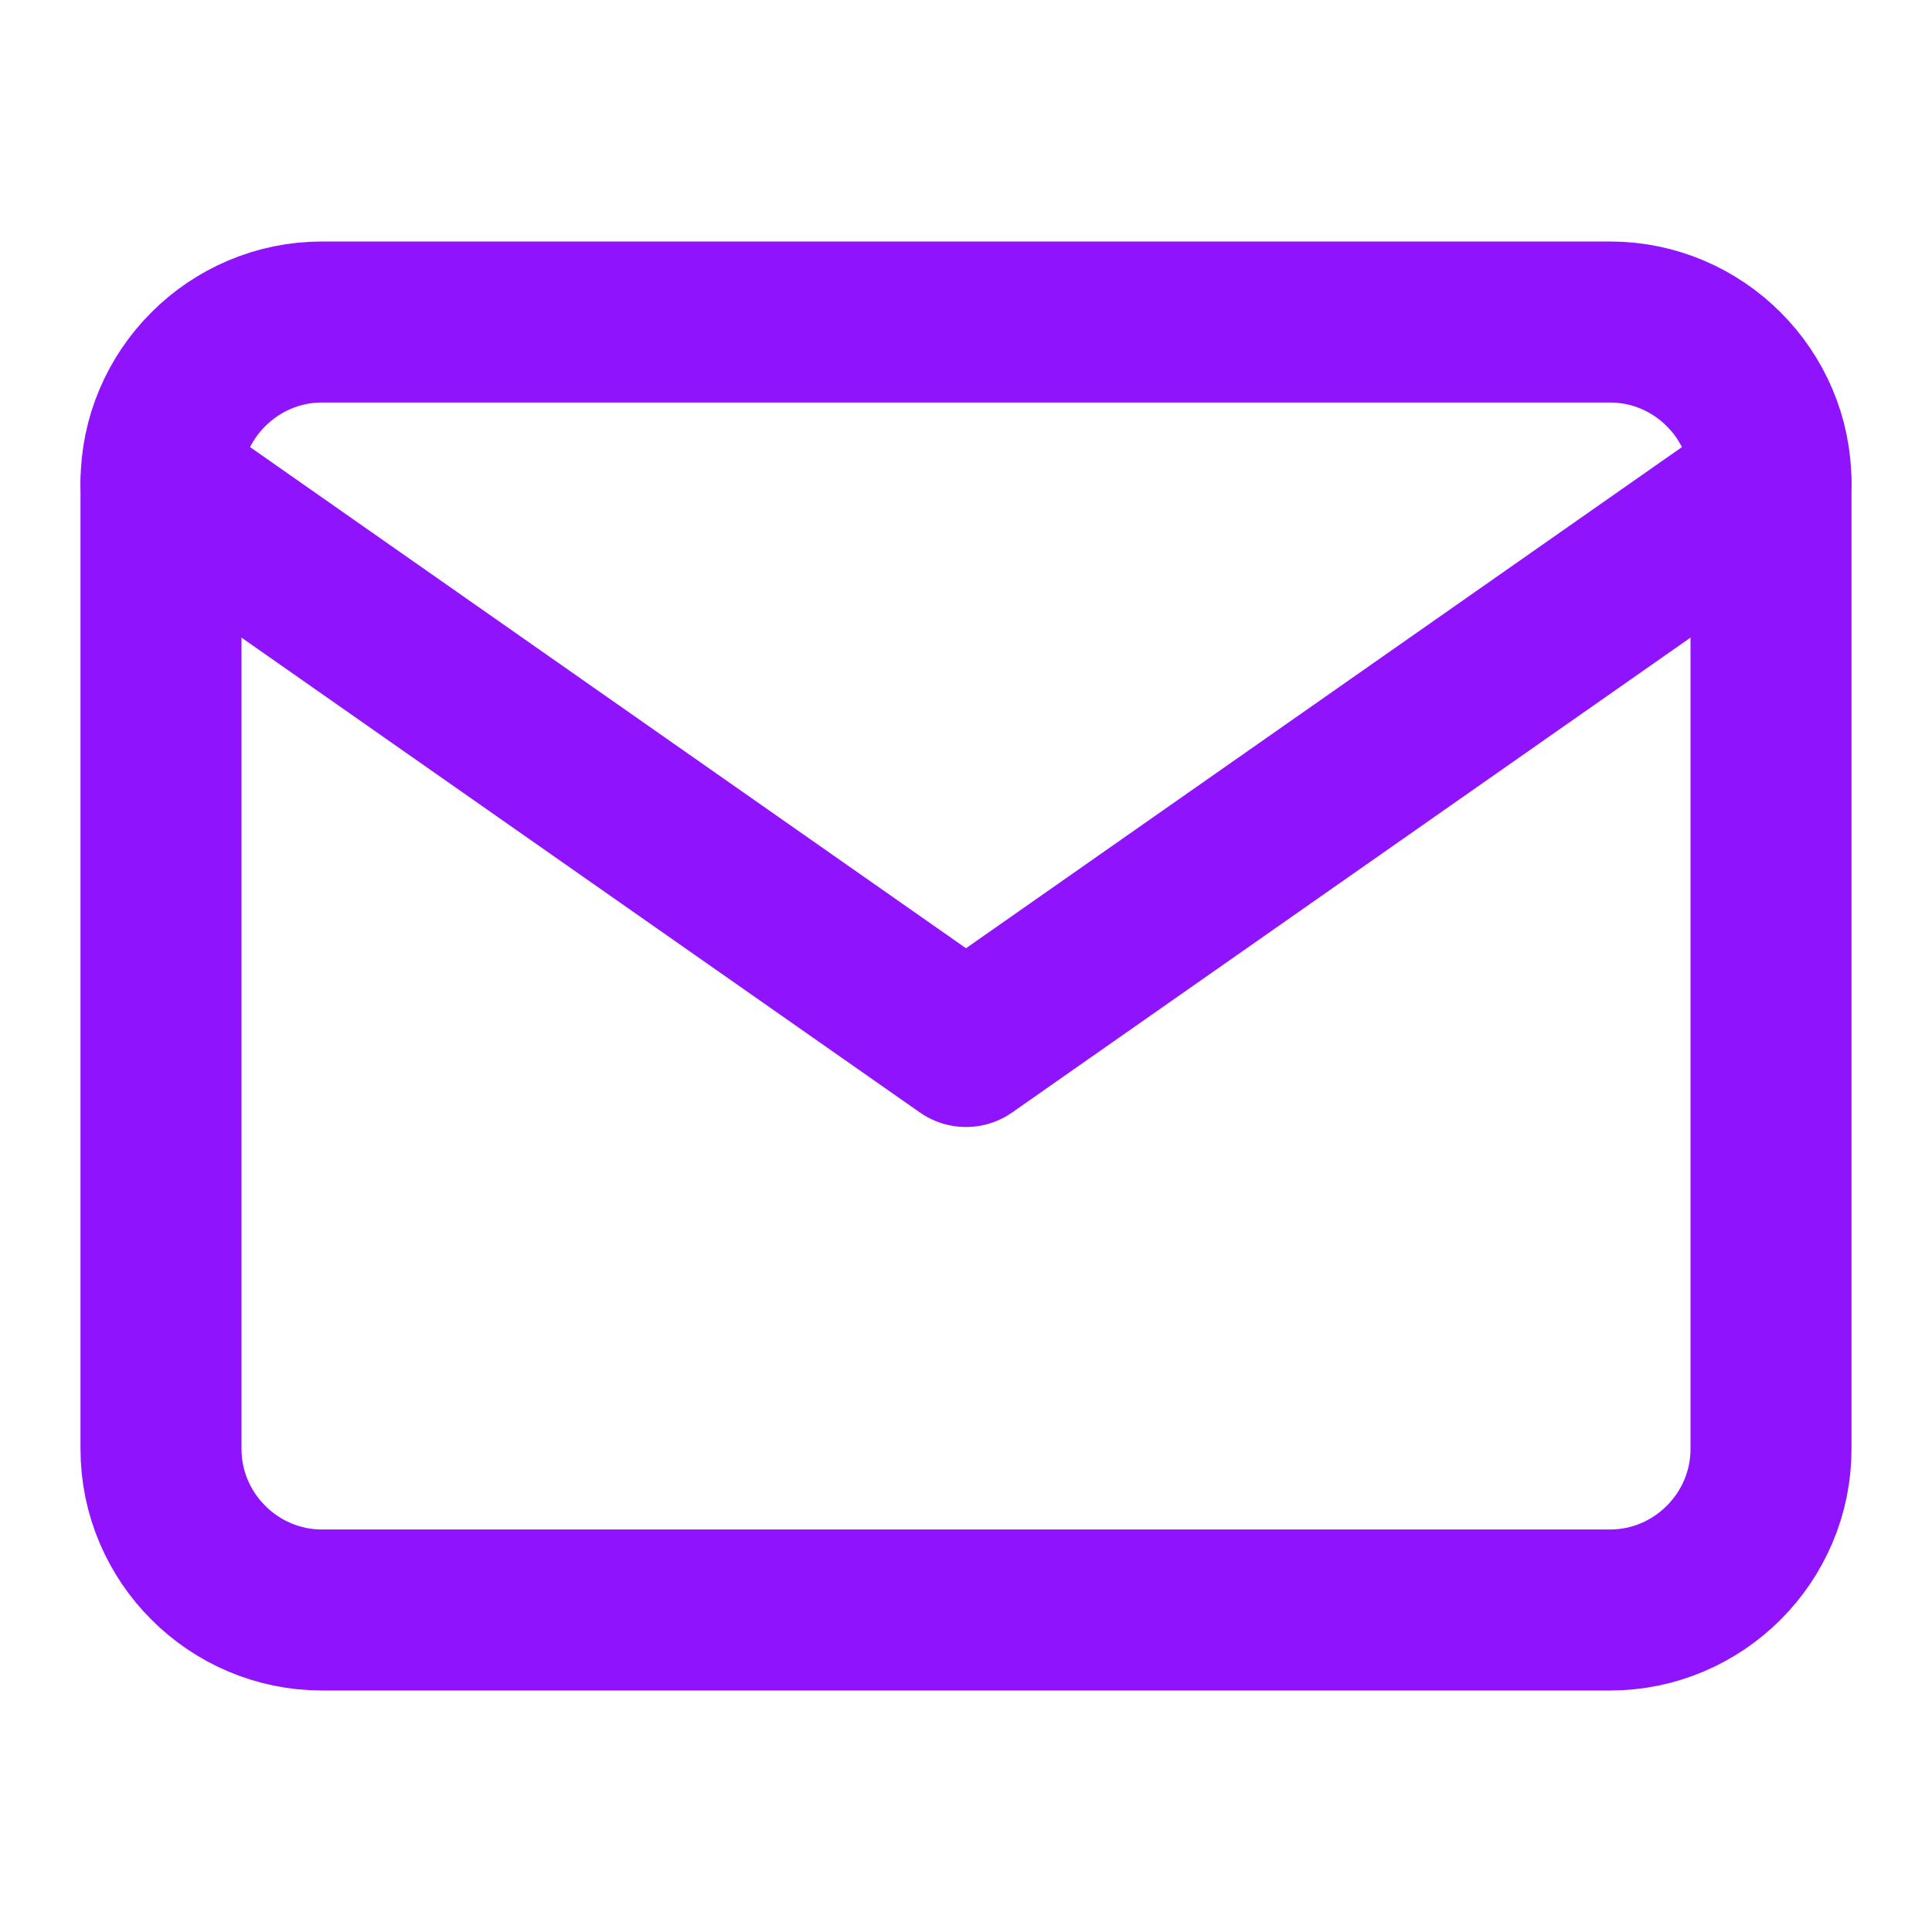
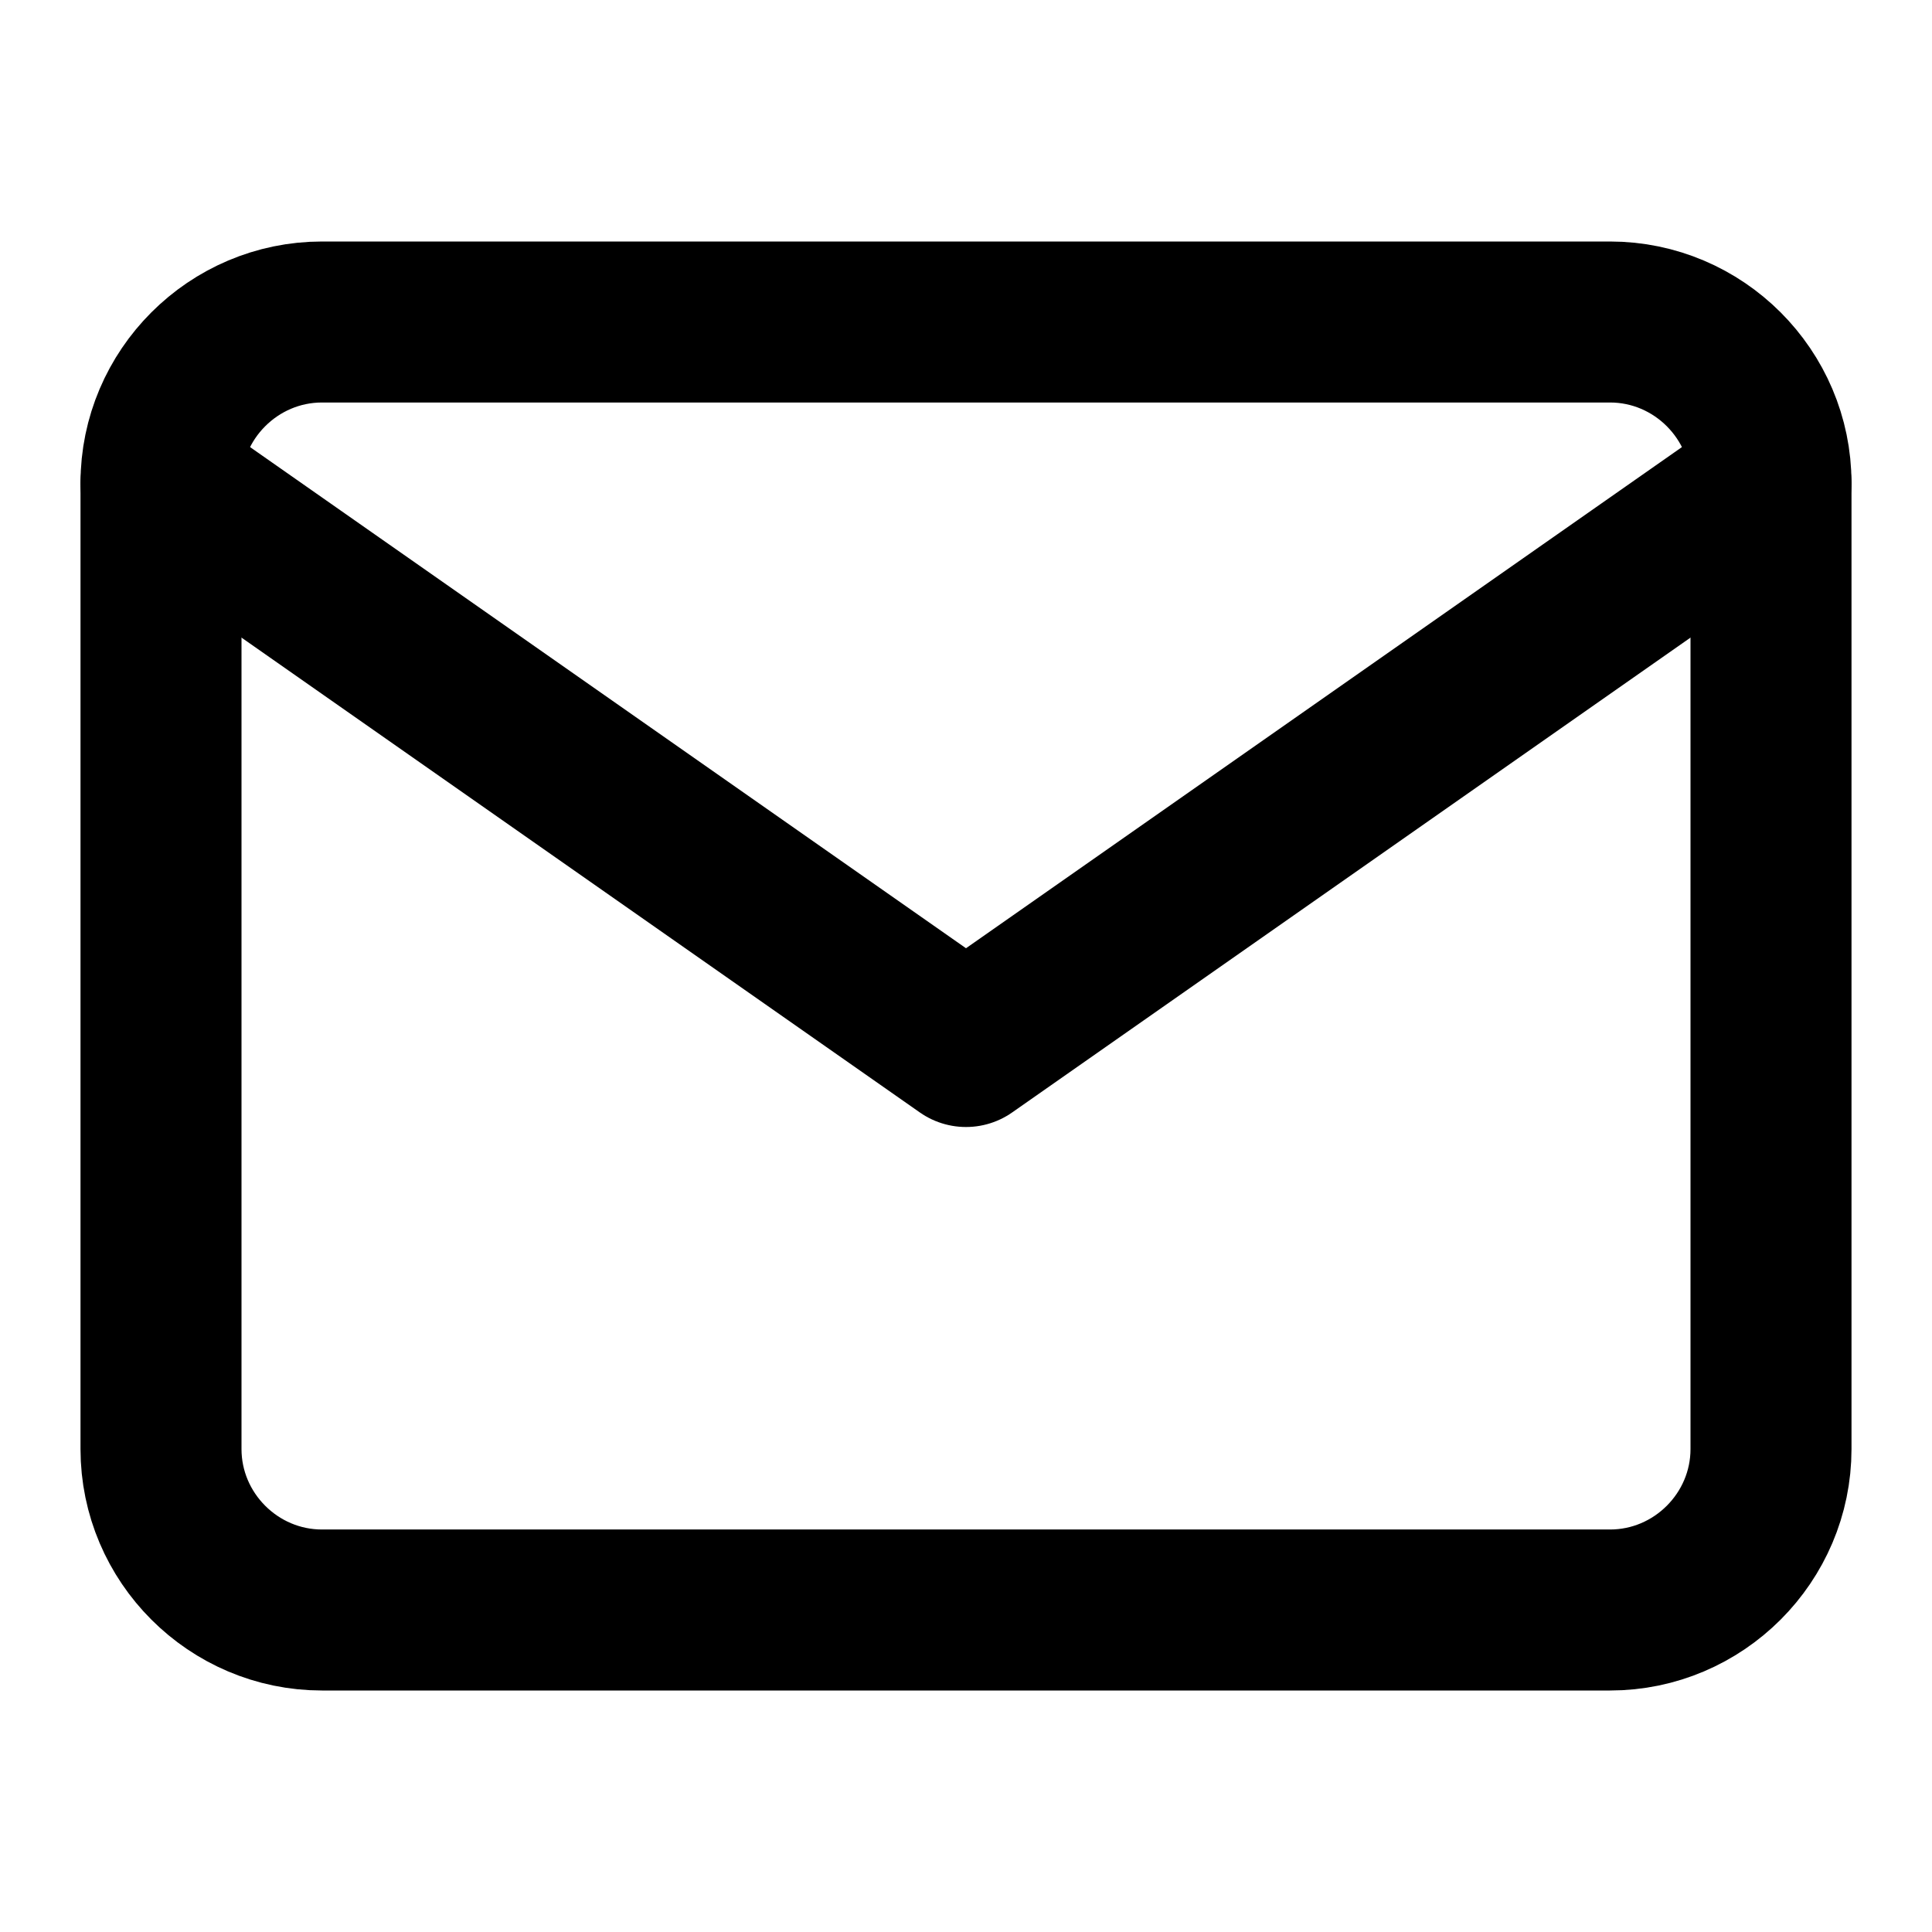
- <svg xmlns="http://www.w3.org/2000/svg" width="24" height="24" viewBox="0 0 24 24" fill="none" stroke="#9013fe" stroke-width="2" stroke-linecap="round" stroke-linejoin="round" class="feather feather-mail">
+ <svg xmlns="http://www.w3.org/2000/svg" width="24" height="24" viewBox="0 0 24 24" fill="none" stroke="currentColor" stroke-width="2" stroke-linecap="round" stroke-linejoin="round" class="feather feather-mail">
  <path d="M4 4h16c1.1 0 2 .9 2 2v12c0 1.1-.9 2-2 2H4c-1.1 0-2-.9-2-2V6c0-1.1.9-2 2-2z" />
  <polyline points="22,6 12,13 2,6" />
</svg>
